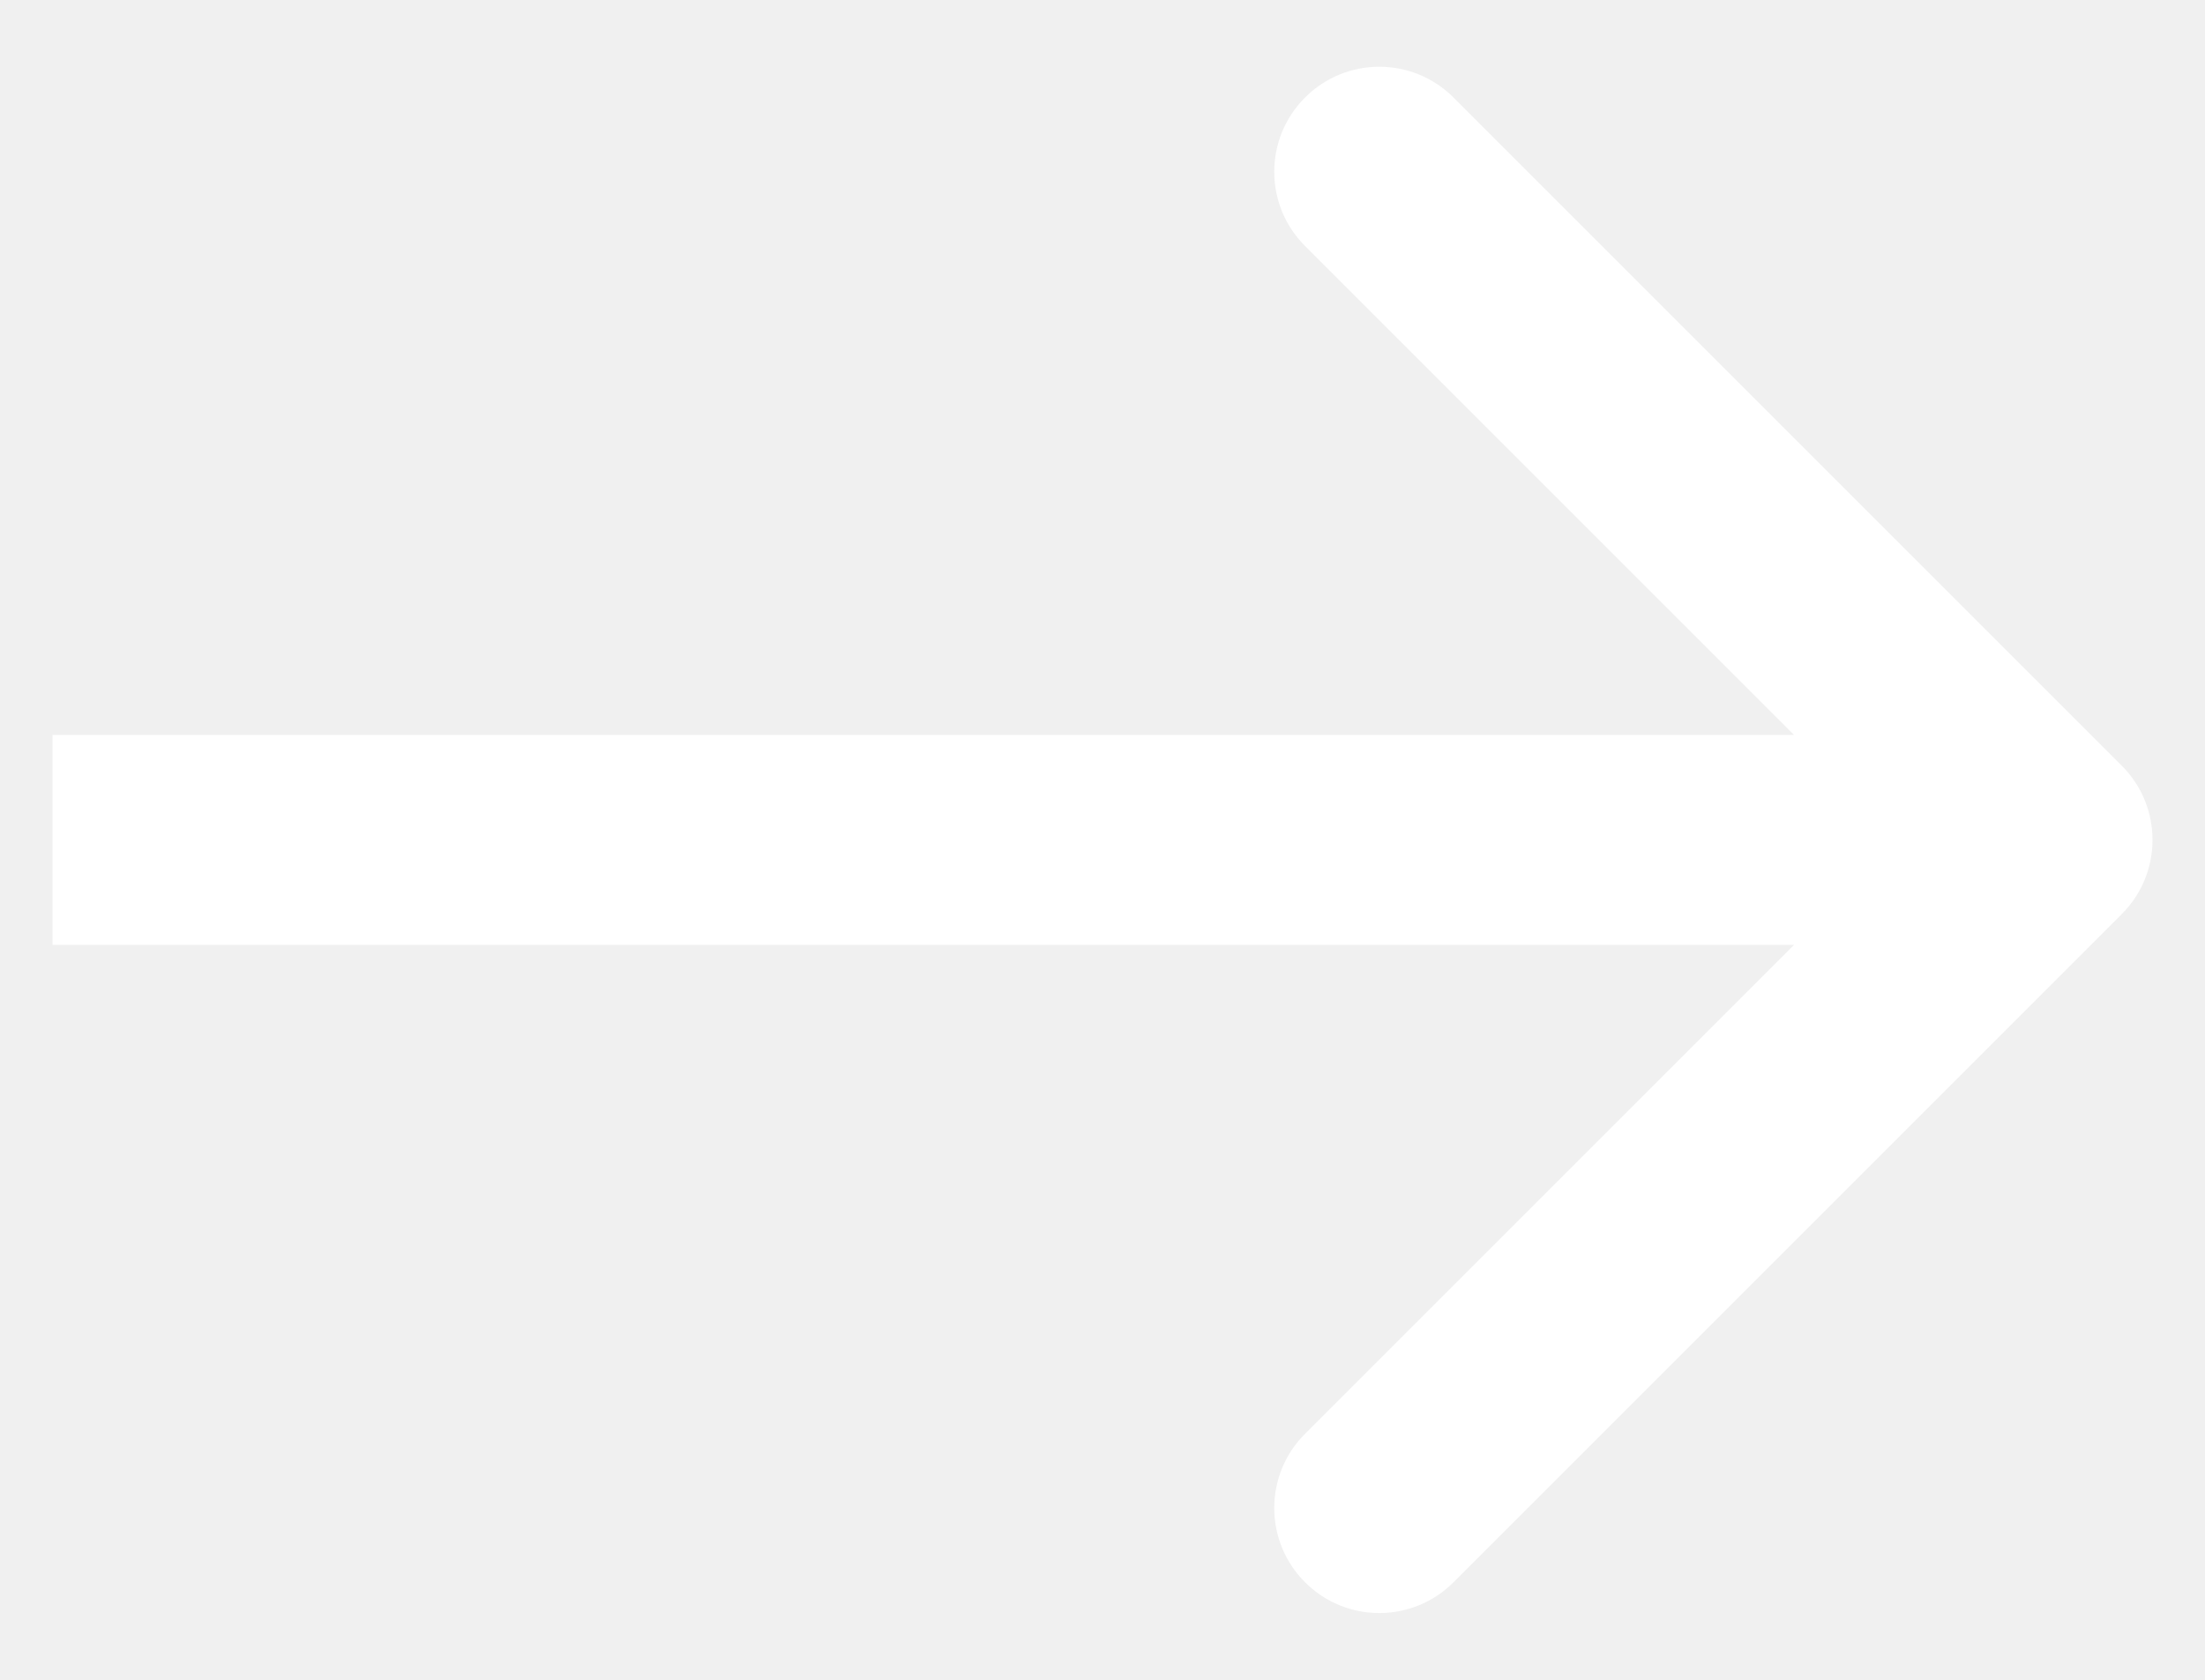
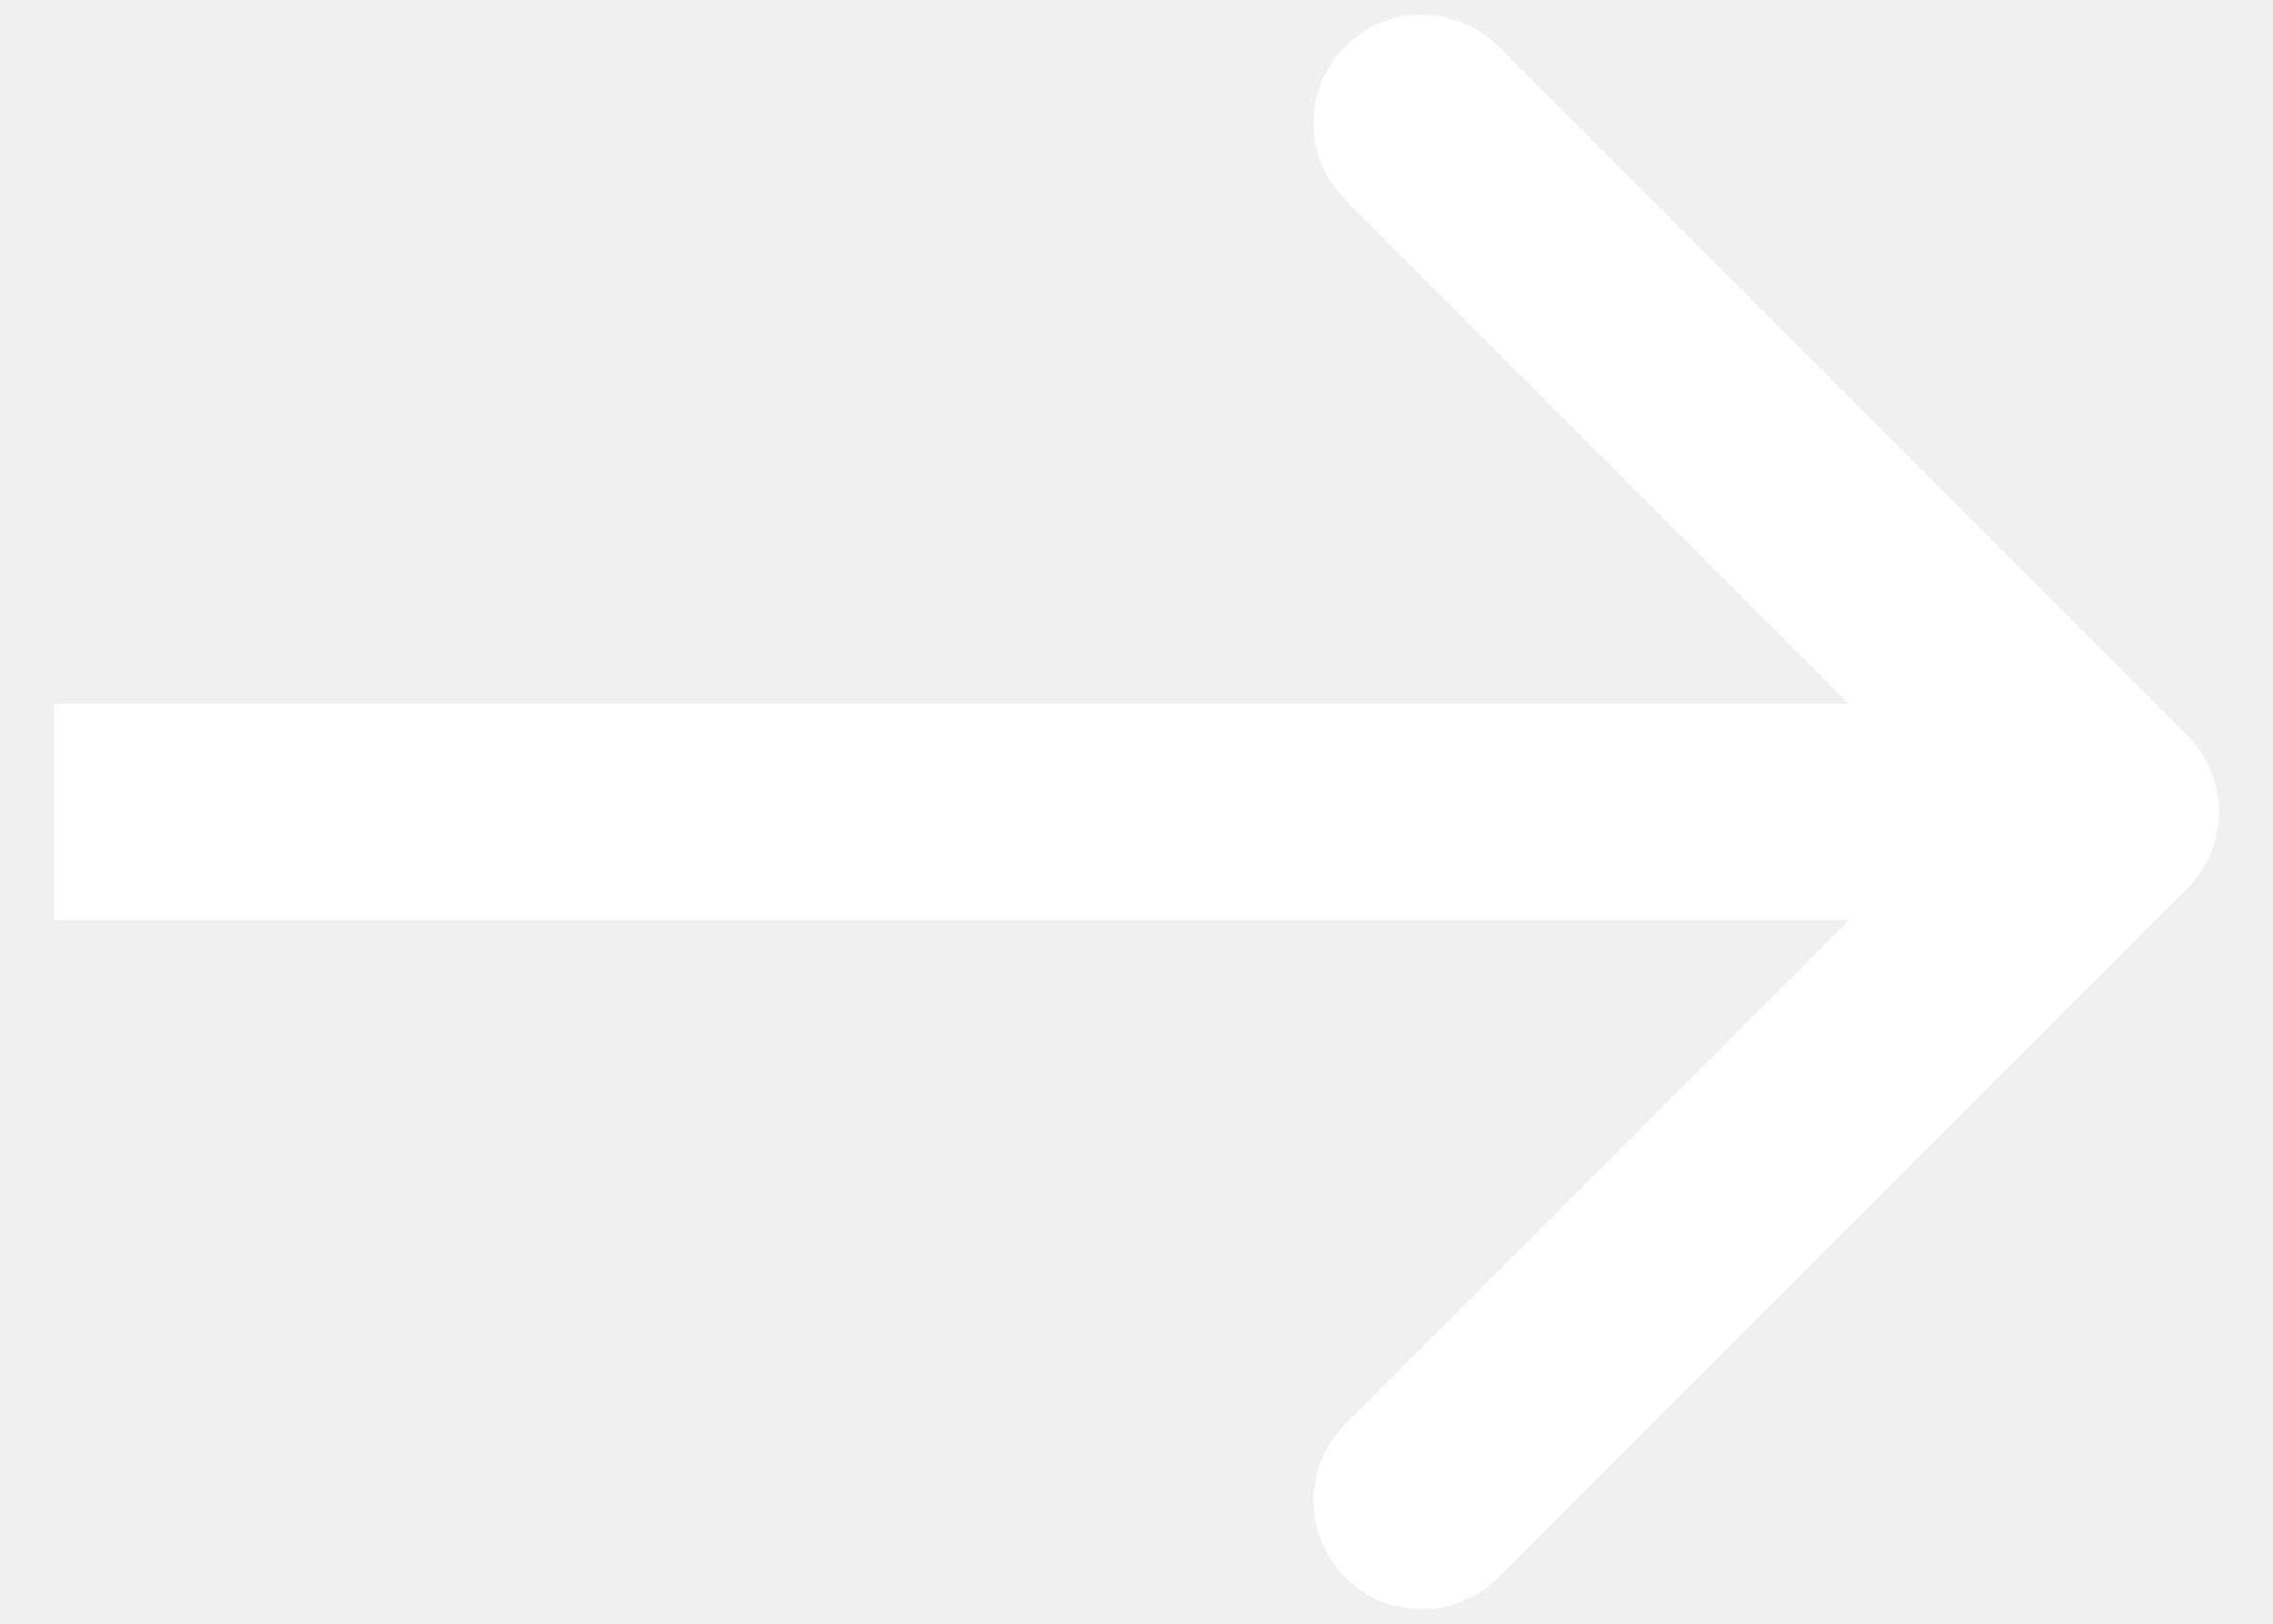
- <svg xmlns="http://www.w3.org/2000/svg" width="21" height="16" viewBox="0 0 21 16" fill="none">
-   <path d="M20.207 8.707C20.598 8.317 20.598 7.683 20.207 7.293L13.843 0.929C13.453 0.538 12.819 0.538 12.429 0.929C12.038 1.319 12.038 1.953 12.429 2.343L18.086 8L12.429 13.657C12.038 14.047 12.038 14.681 12.429 15.071C12.819 15.462 13.453 15.462 13.843 15.071L20.207 8.707ZM0.5 9H19.5V7H0.5V9Z" fill="white" />
+ <svg xmlns="http://www.w3.org/2000/svg" width="21" height="15" viewBox="0 0 21 15" fill="none">
+   <path d="M20.207 8.207C20.598 7.817 20.598 7.183 20.207 6.793L13.843 0.429C13.453 0.038 12.819 0.038 12.429 0.429C12.038 0.819 12.038 1.453 12.429 1.843L18.086 7.5L12.429 13.157C12.038 13.547 12.038 14.181 12.429 14.571C12.819 14.962 13.453 14.962 13.843 14.571L20.207 8.207ZM0.5 8.5H19.5V6.5H0.5V8.5Z" fill="white" />
</svg>
